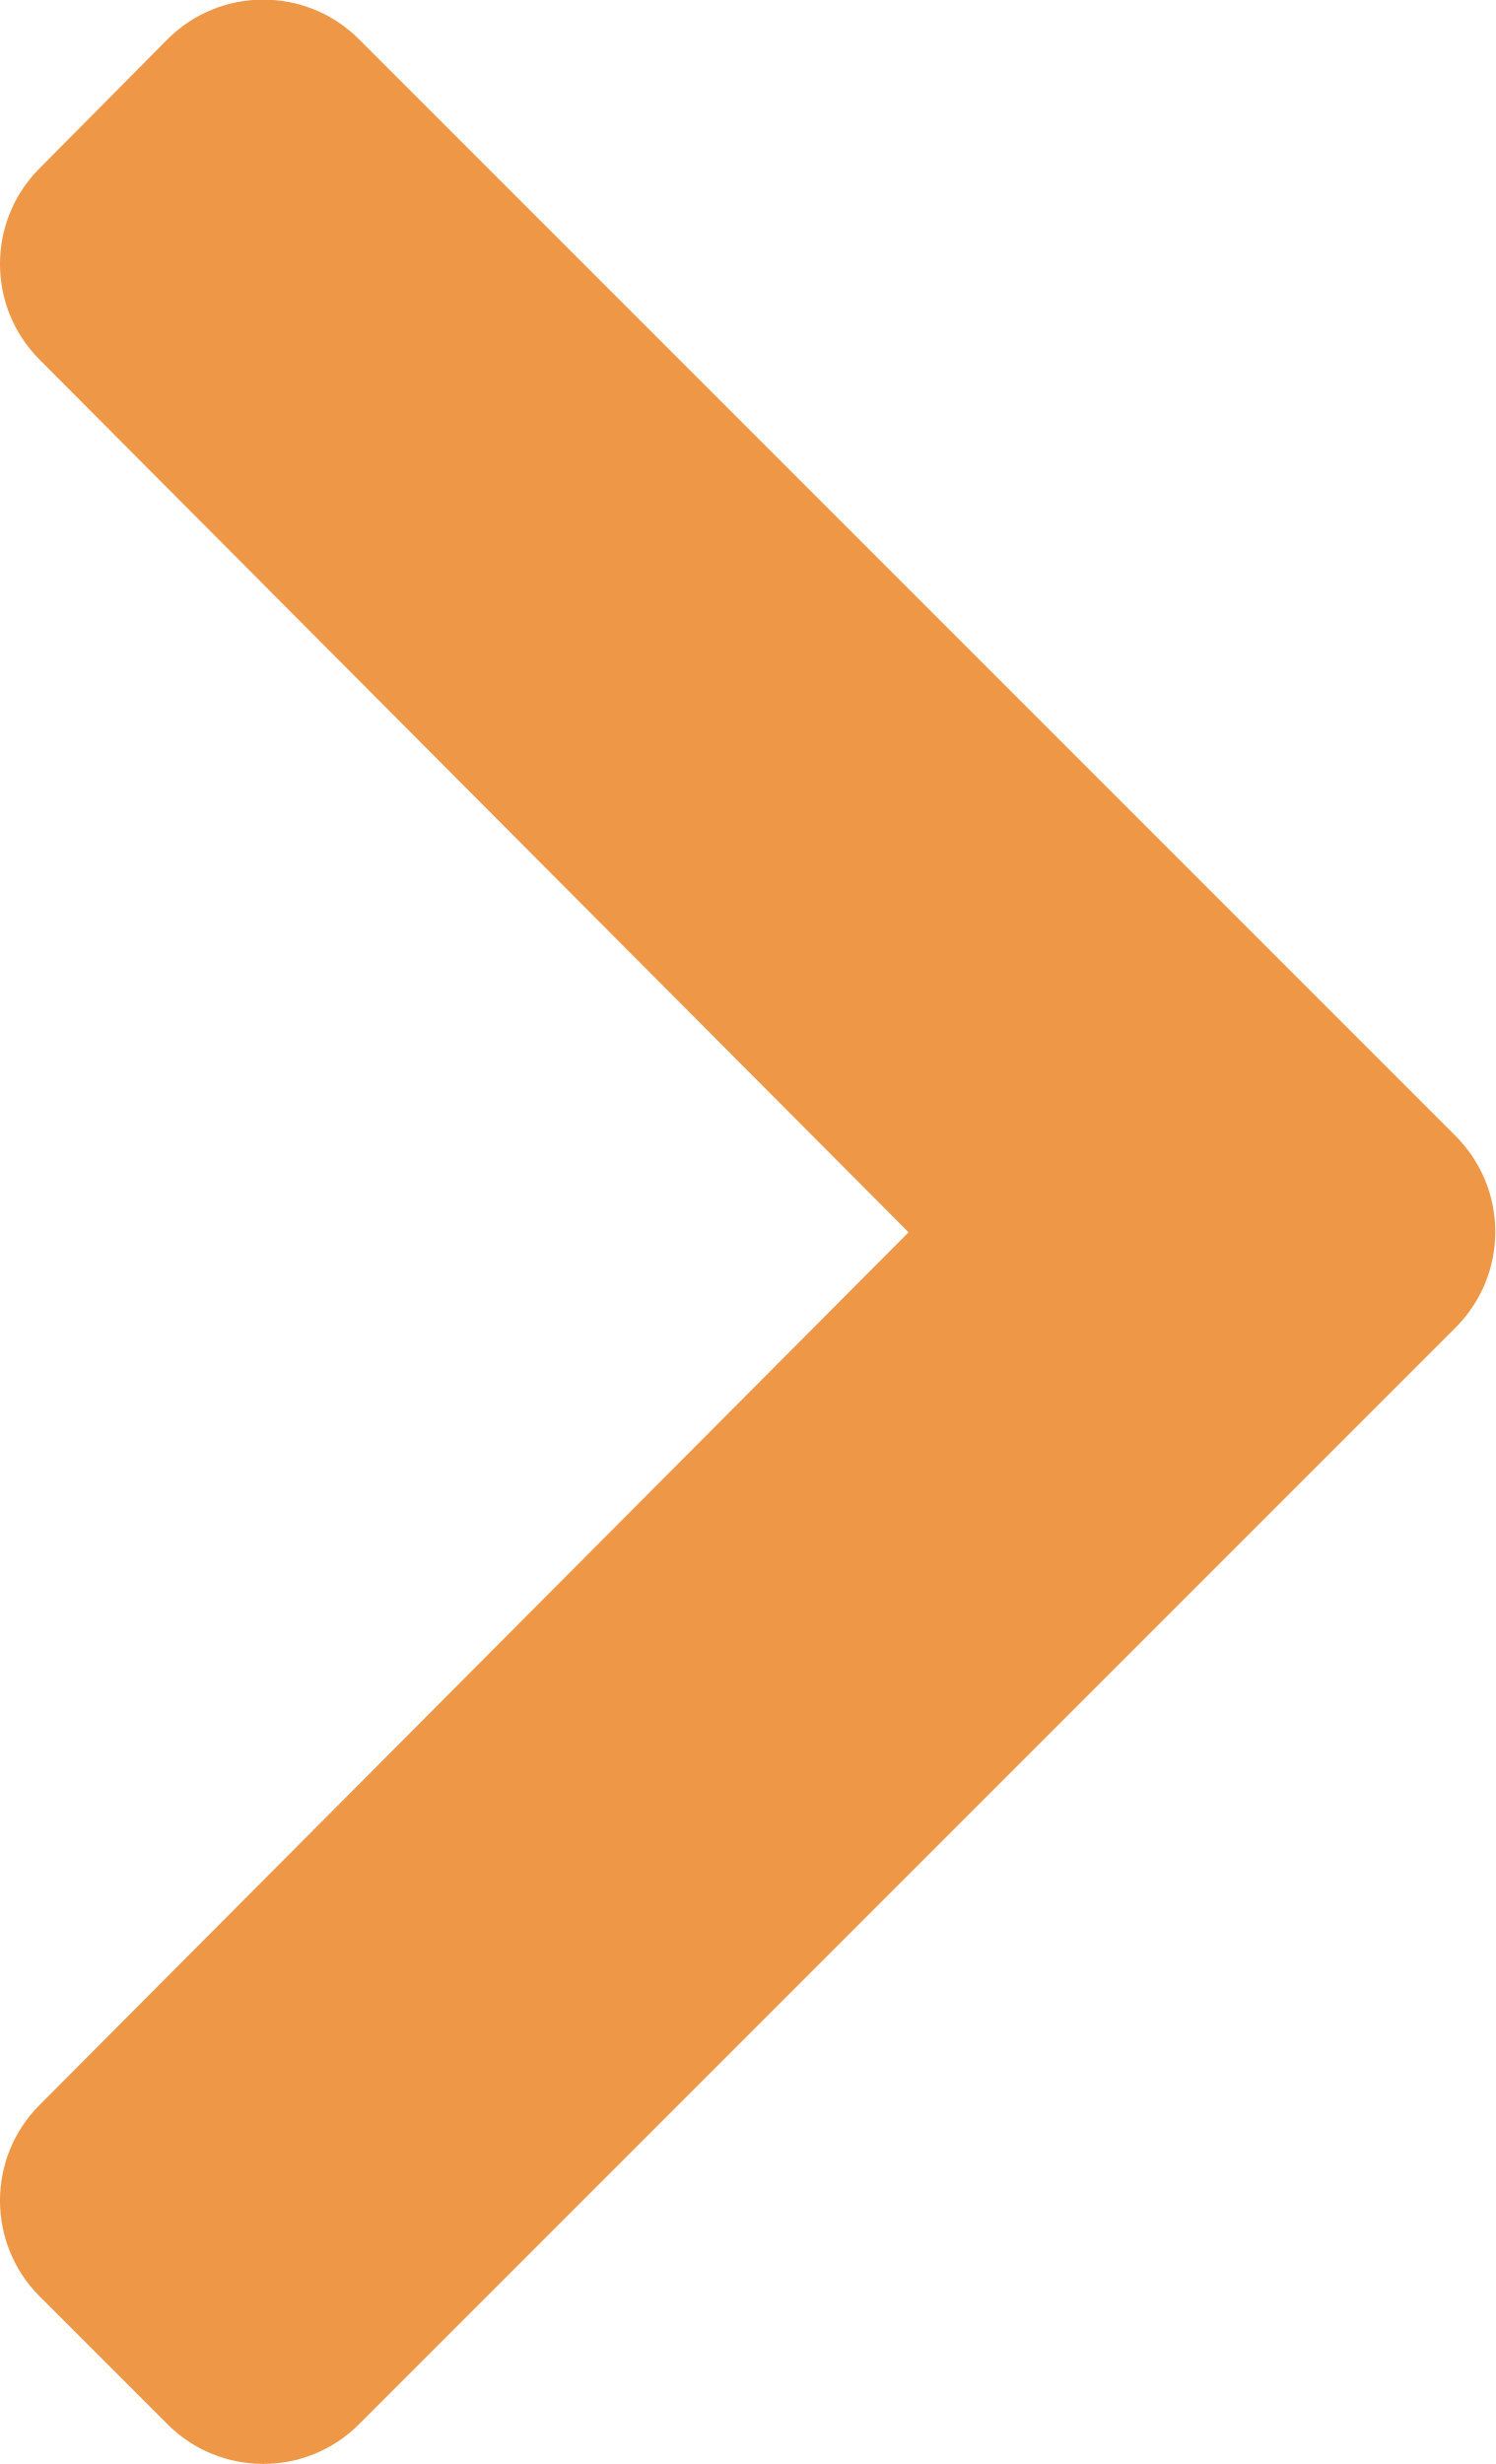
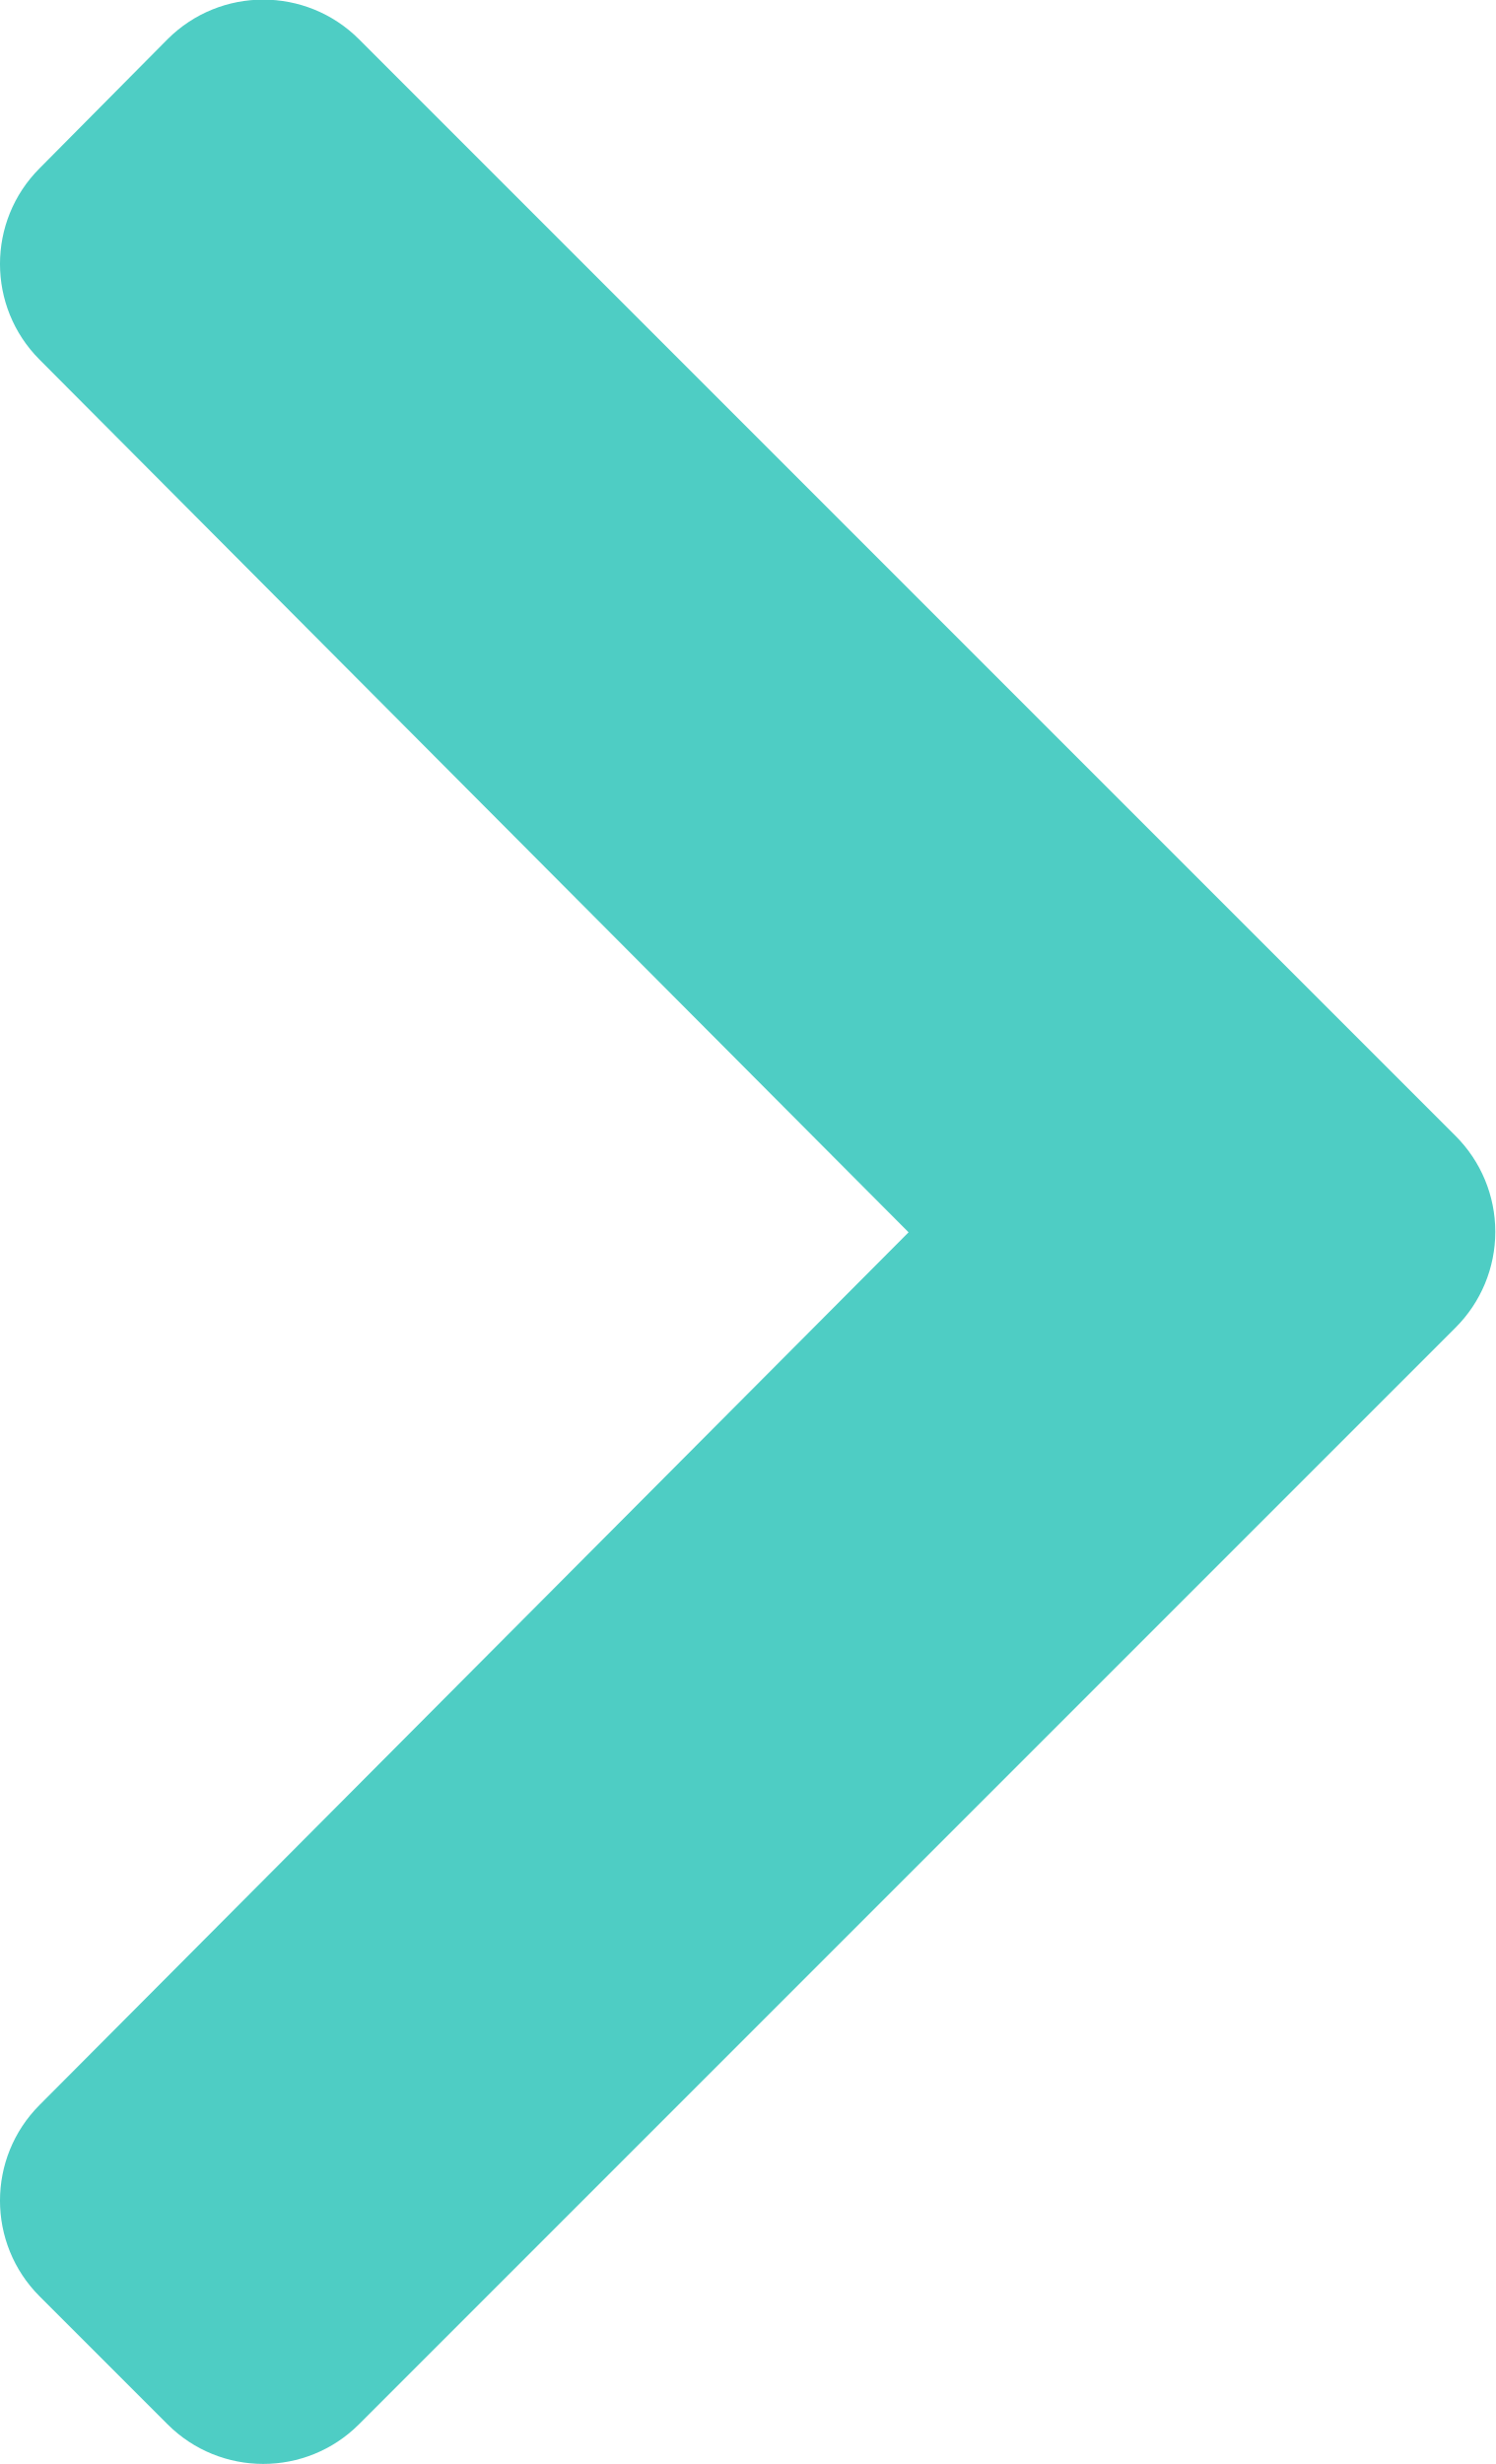
<svg xmlns="http://www.w3.org/2000/svg" width="9.596" height="15.812" viewBox="0 0 9.596 15.812">
-   <path id="Icon_awesome-chevron-right" data-name="Icon awesome-chevron-right" d="M11.274,11.168,4.237,18.205a.869.869,0,0,1-1.229,0l-.821-.821a.869.869,0,0,1,0-1.228l5.577-5.6-5.577-5.6a.869.869,0,0,1,0-1.228L3.008,2.9a.869.869,0,0,1,1.229,0l7.037,7.037A.869.869,0,0,1,11.274,11.168Z" transform="translate(-1.933 -2.648)" fill="#ee9747" />
+   <path id="Icon_awesome-chevron-right" data-name="Icon awesome-chevron-right" d="M11.274,11.168,4.237,18.205a.869.869,0,0,1-1.229,0l-.821-.821a.869.869,0,0,1,0-1.228l5.577-5.6-5.577-5.6a.869.869,0,0,1,0-1.228L3.008,2.9a.869.869,0,0,1,1.229,0l7.037,7.037A.869.869,0,0,1,11.274,11.168Z" transform="translate(-1.933 -2.648)" fill="#4ECDC4" />
</svg>
